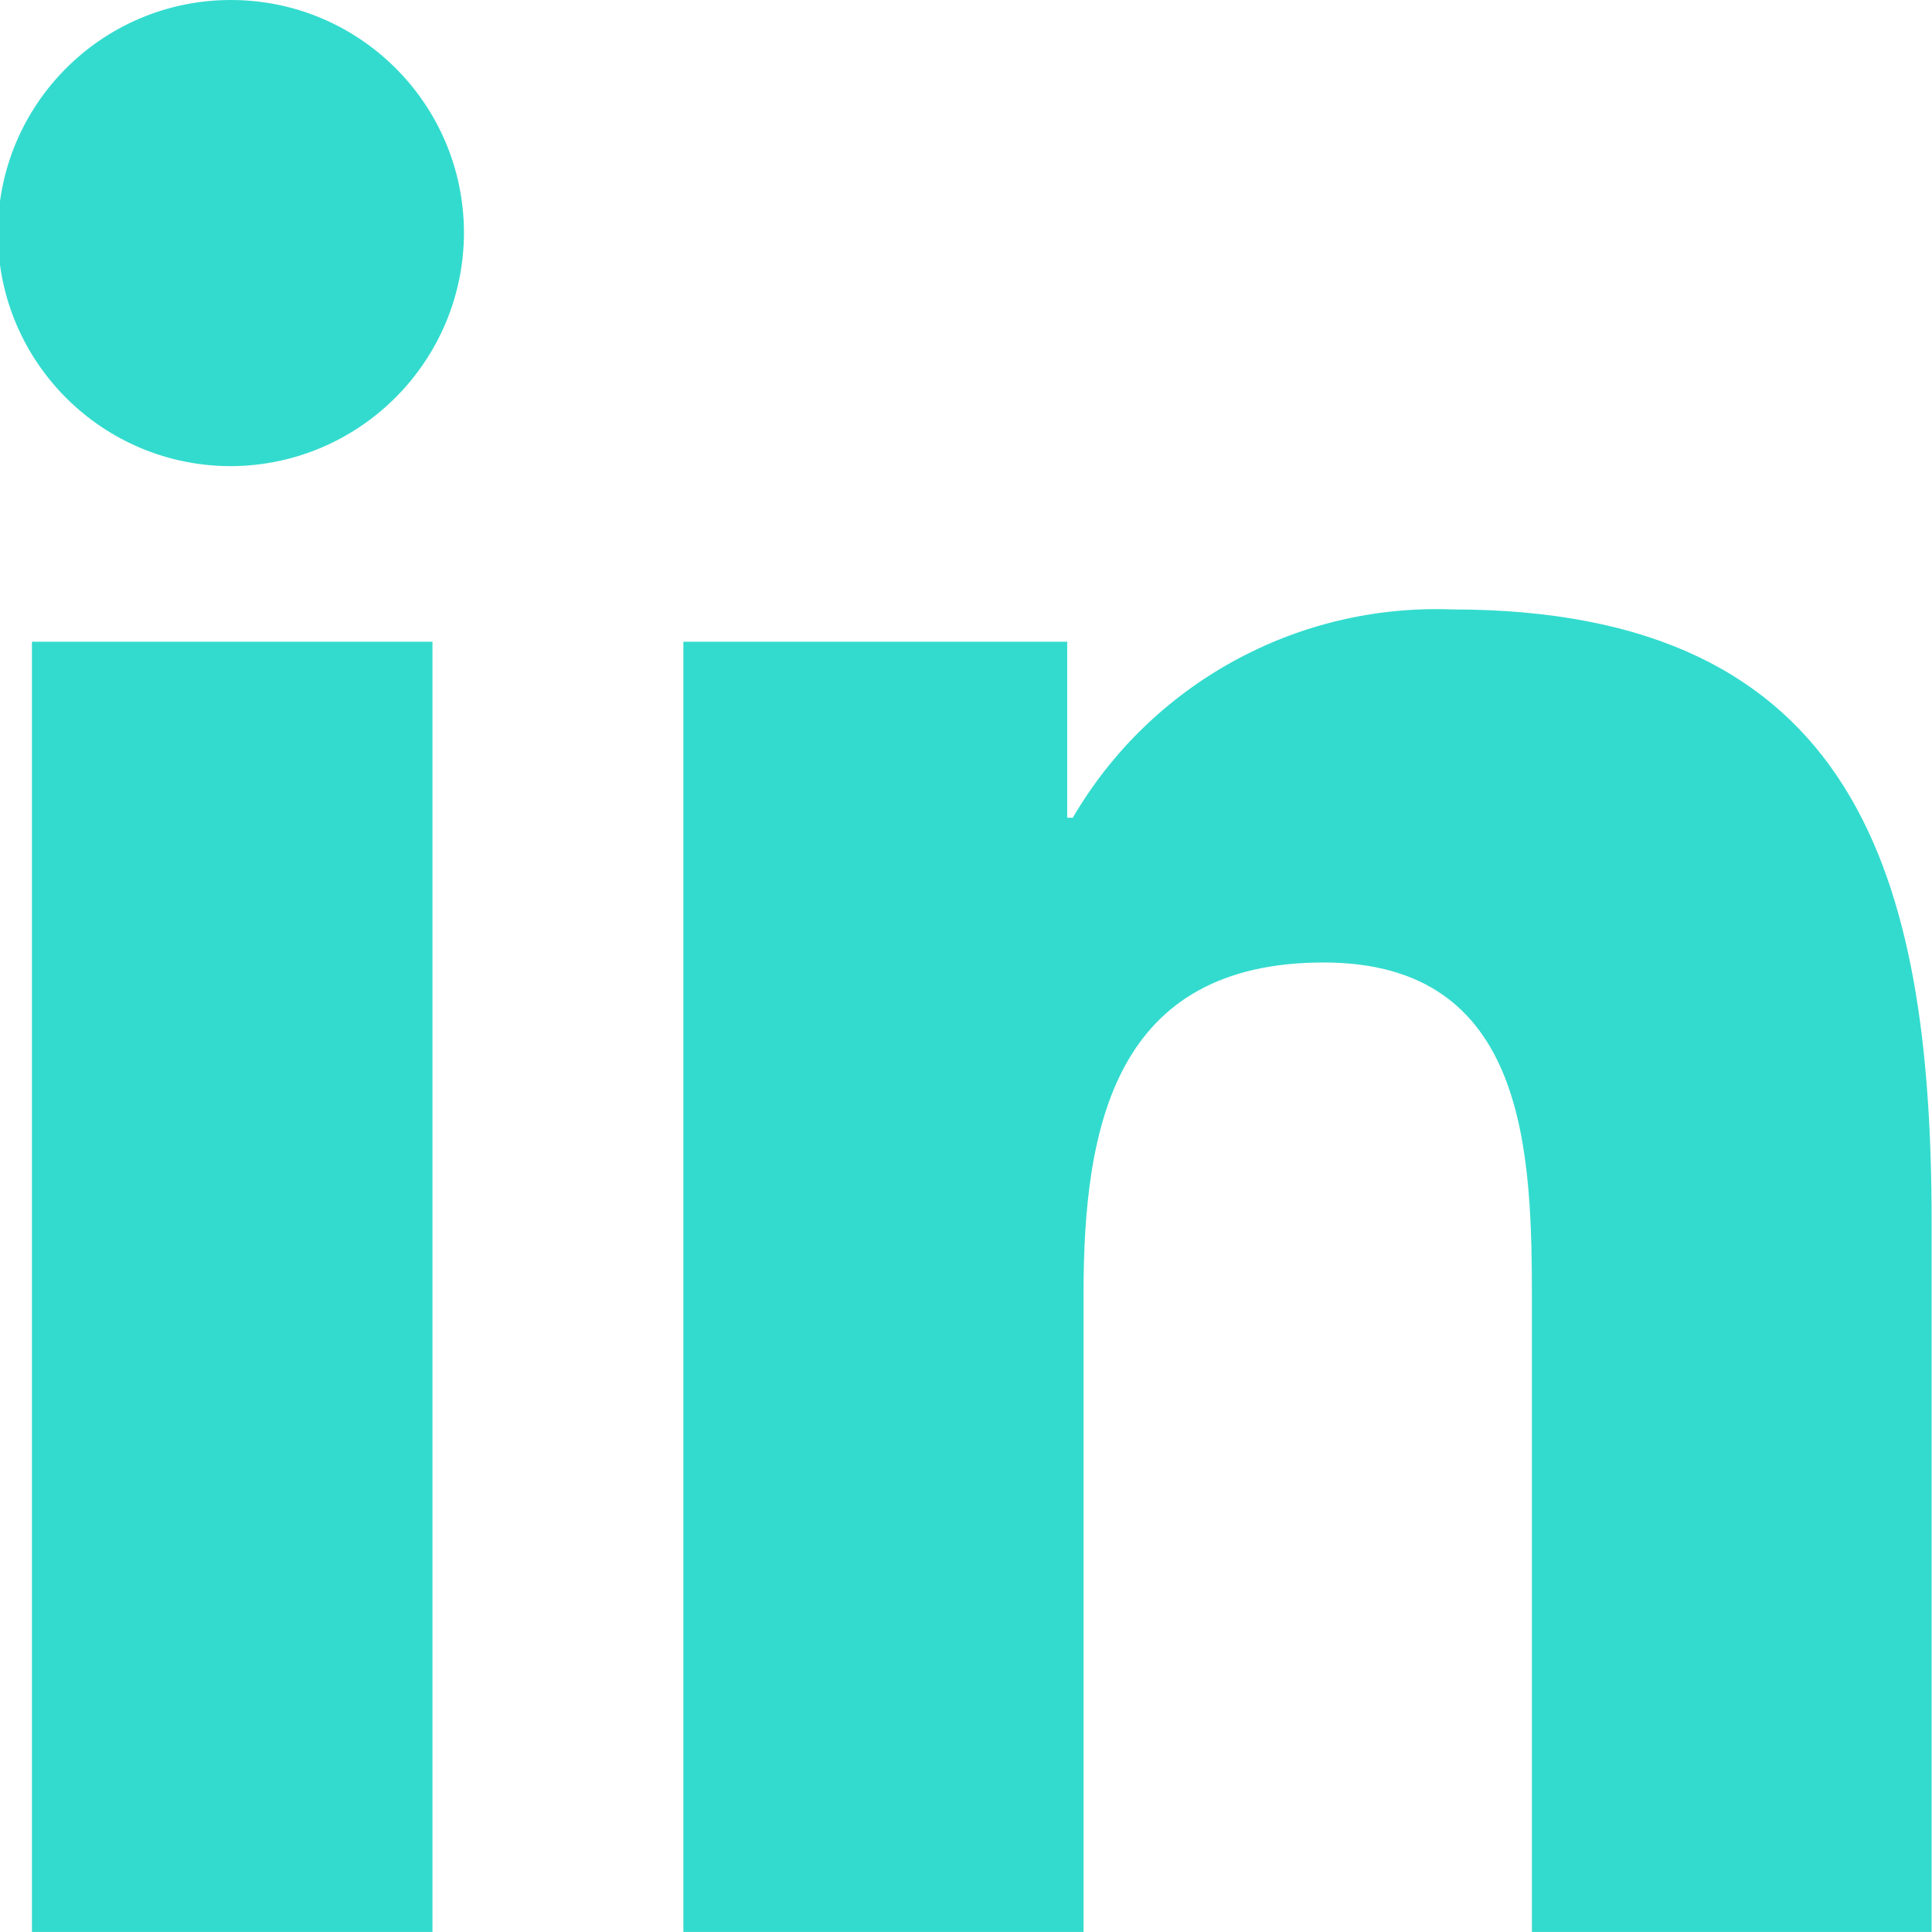
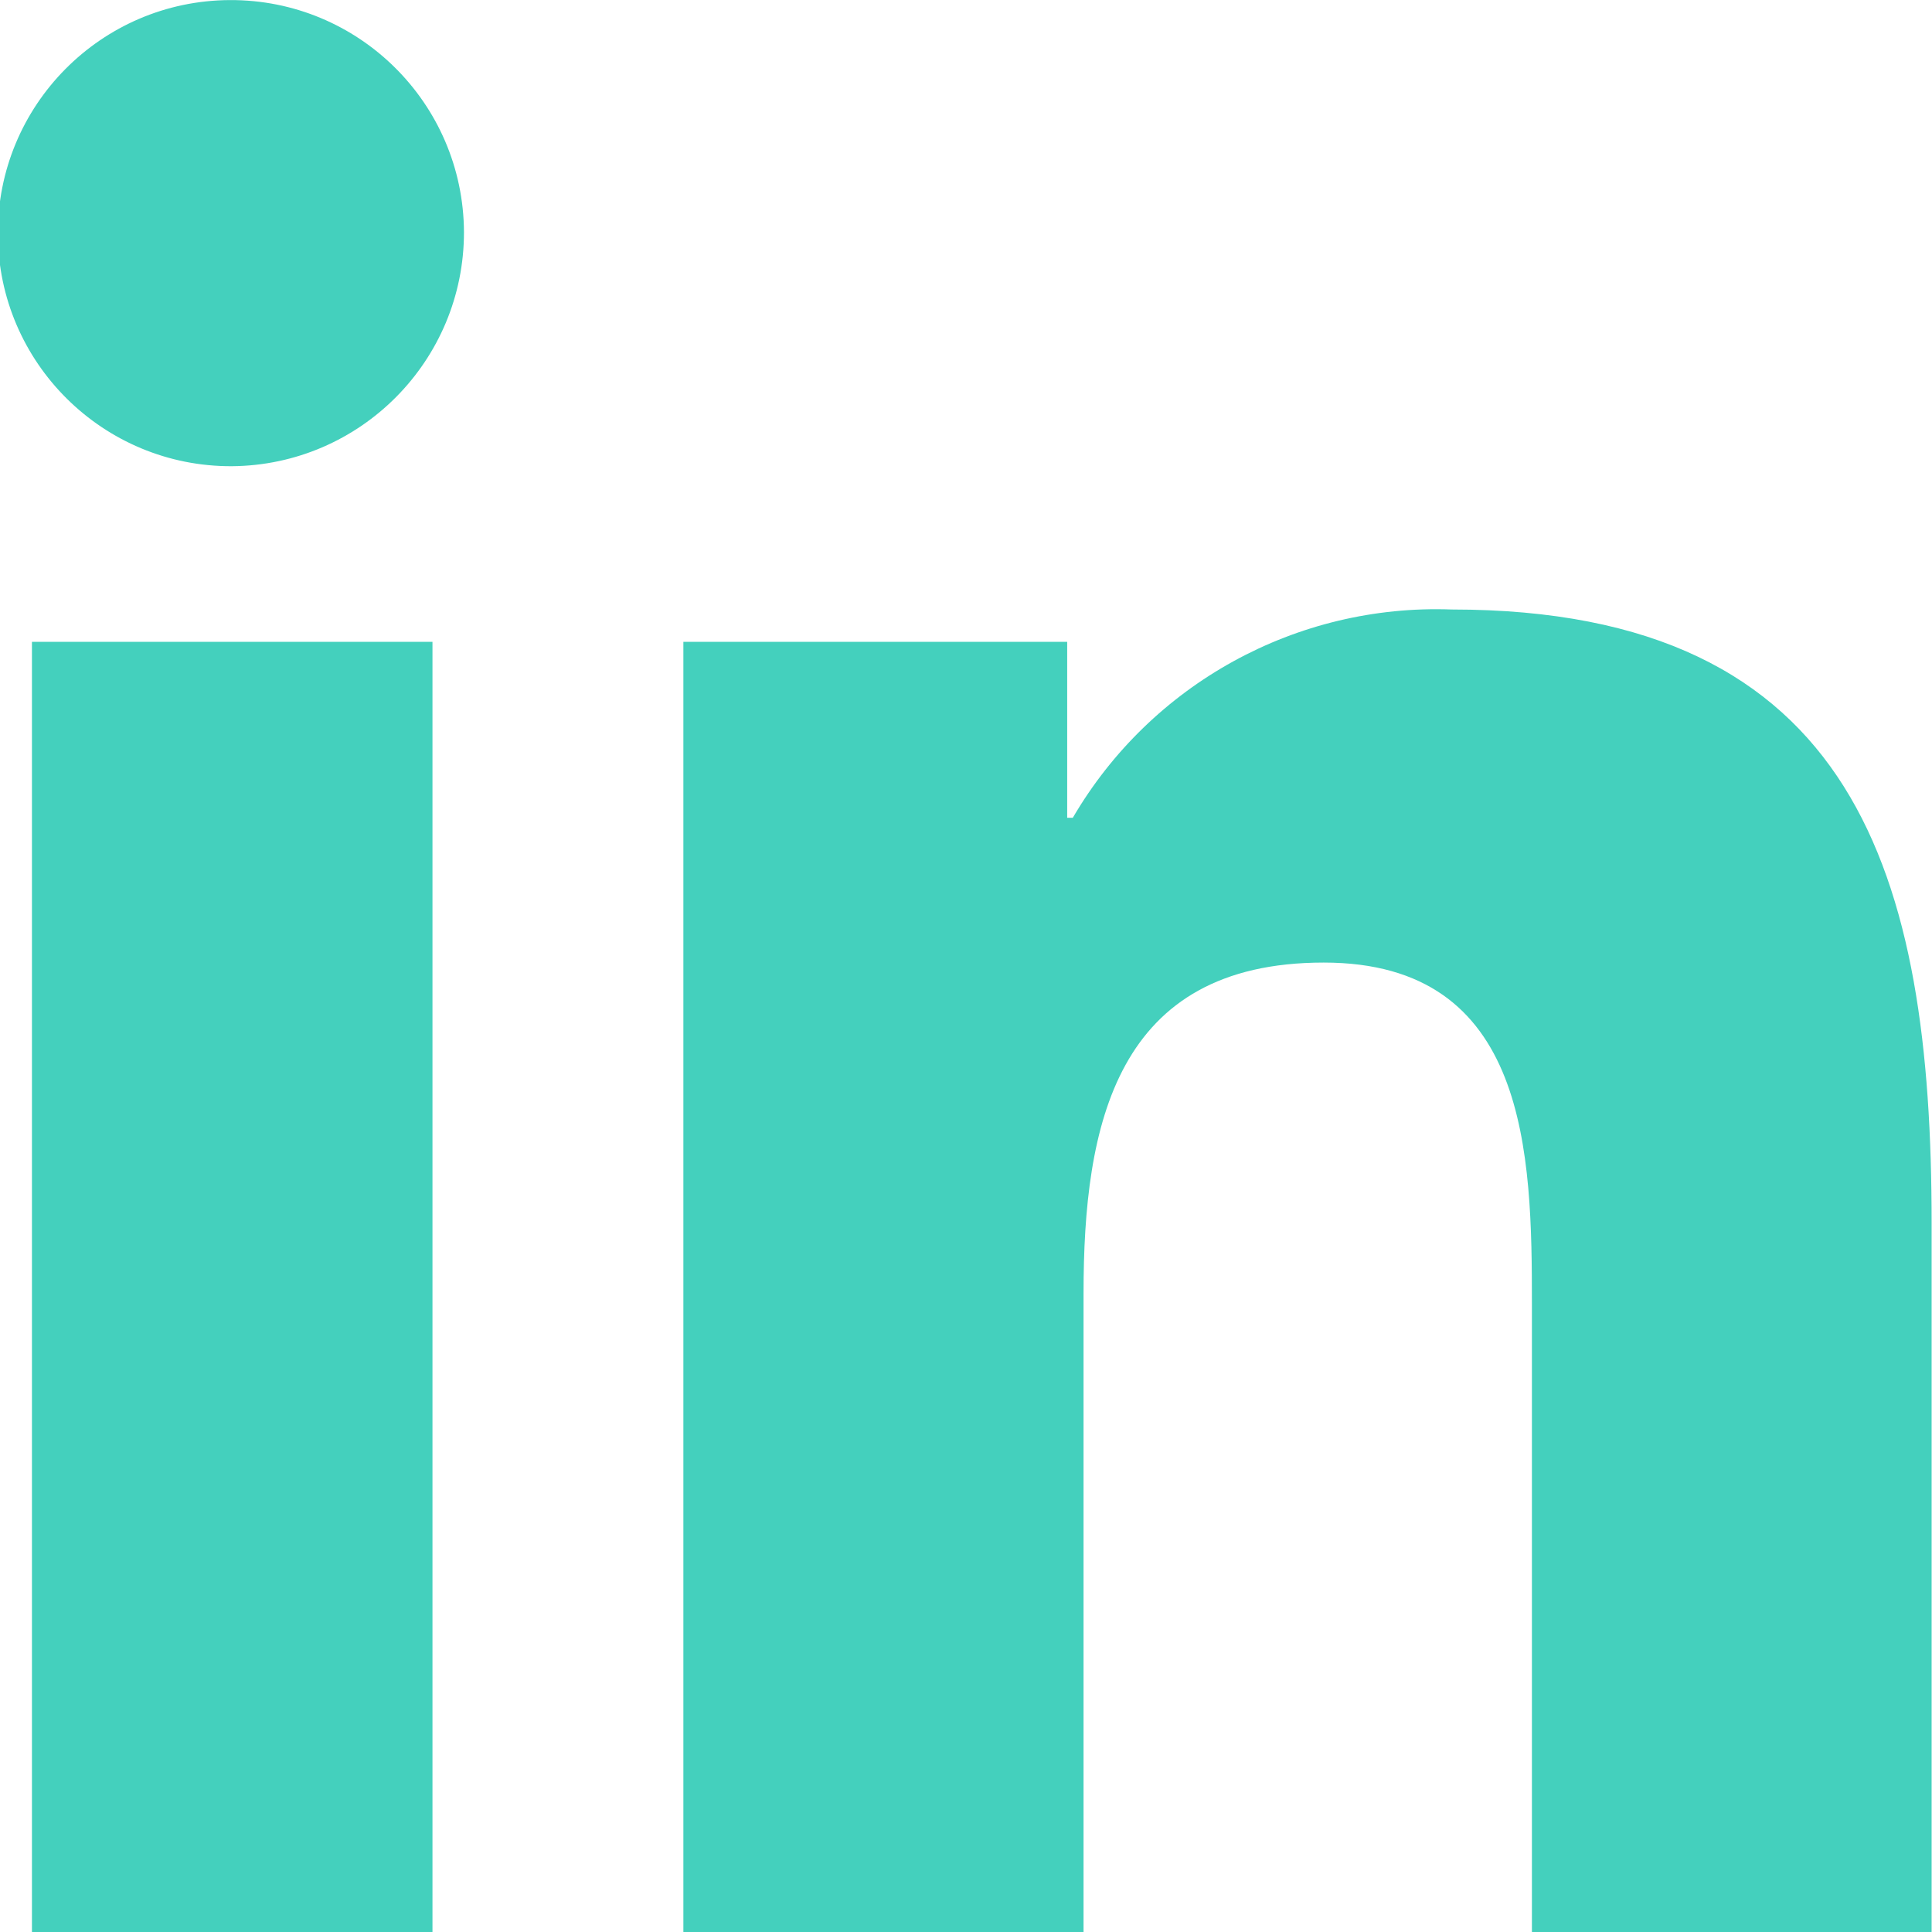
<svg xmlns="http://www.w3.org/2000/svg" width="25.888" height="25.888" viewBox="0 0 25.888 25.888">
-   <path id="Icon_awesome-linkedin-in" data-name="Icon awesome-linkedin-in" d="M5.795,25.888H.428V8.6H5.795ZM3.108,6.247A3.123,3.123,0,1,1,6.217,3.109,3.135,3.135,0,0,1,3.108,6.247ZM25.882,25.888H20.527V17.475c0-2.005-.04-4.577-2.79-4.577-2.79,0-3.218,2.179-3.218,4.432v8.558H9.157V8.6H14.3v2.358h.075a5.64,5.64,0,0,1,5.078-2.791c5.432,0,6.43,3.577,6.43,8.223v9.494Z" transform="translate(0 -0.001)" fill="#33dbce" />
+   <path id="Icon_awesome-linkedin-in" data-name="Icon awesome-linkedin-in" d="M5.795,25.888H.428V8.6H5.795ZM3.108,6.247A3.123,3.123,0,1,1,6.217,3.109,3.135,3.135,0,0,1,3.108,6.247ZM25.882,25.888H20.527V17.475c0-2.005-.04-4.577-2.79-4.577-2.79,0-3.218,2.179-3.218,4.432v8.558H9.157V8.6H14.3v2.358h.075a5.64,5.64,0,0,1,5.078-2.791c5.432,0,6.43,3.577,6.43,8.223v9.494Z" transform="translate(0 0)" fill="#44d0bd" />
</svg>
